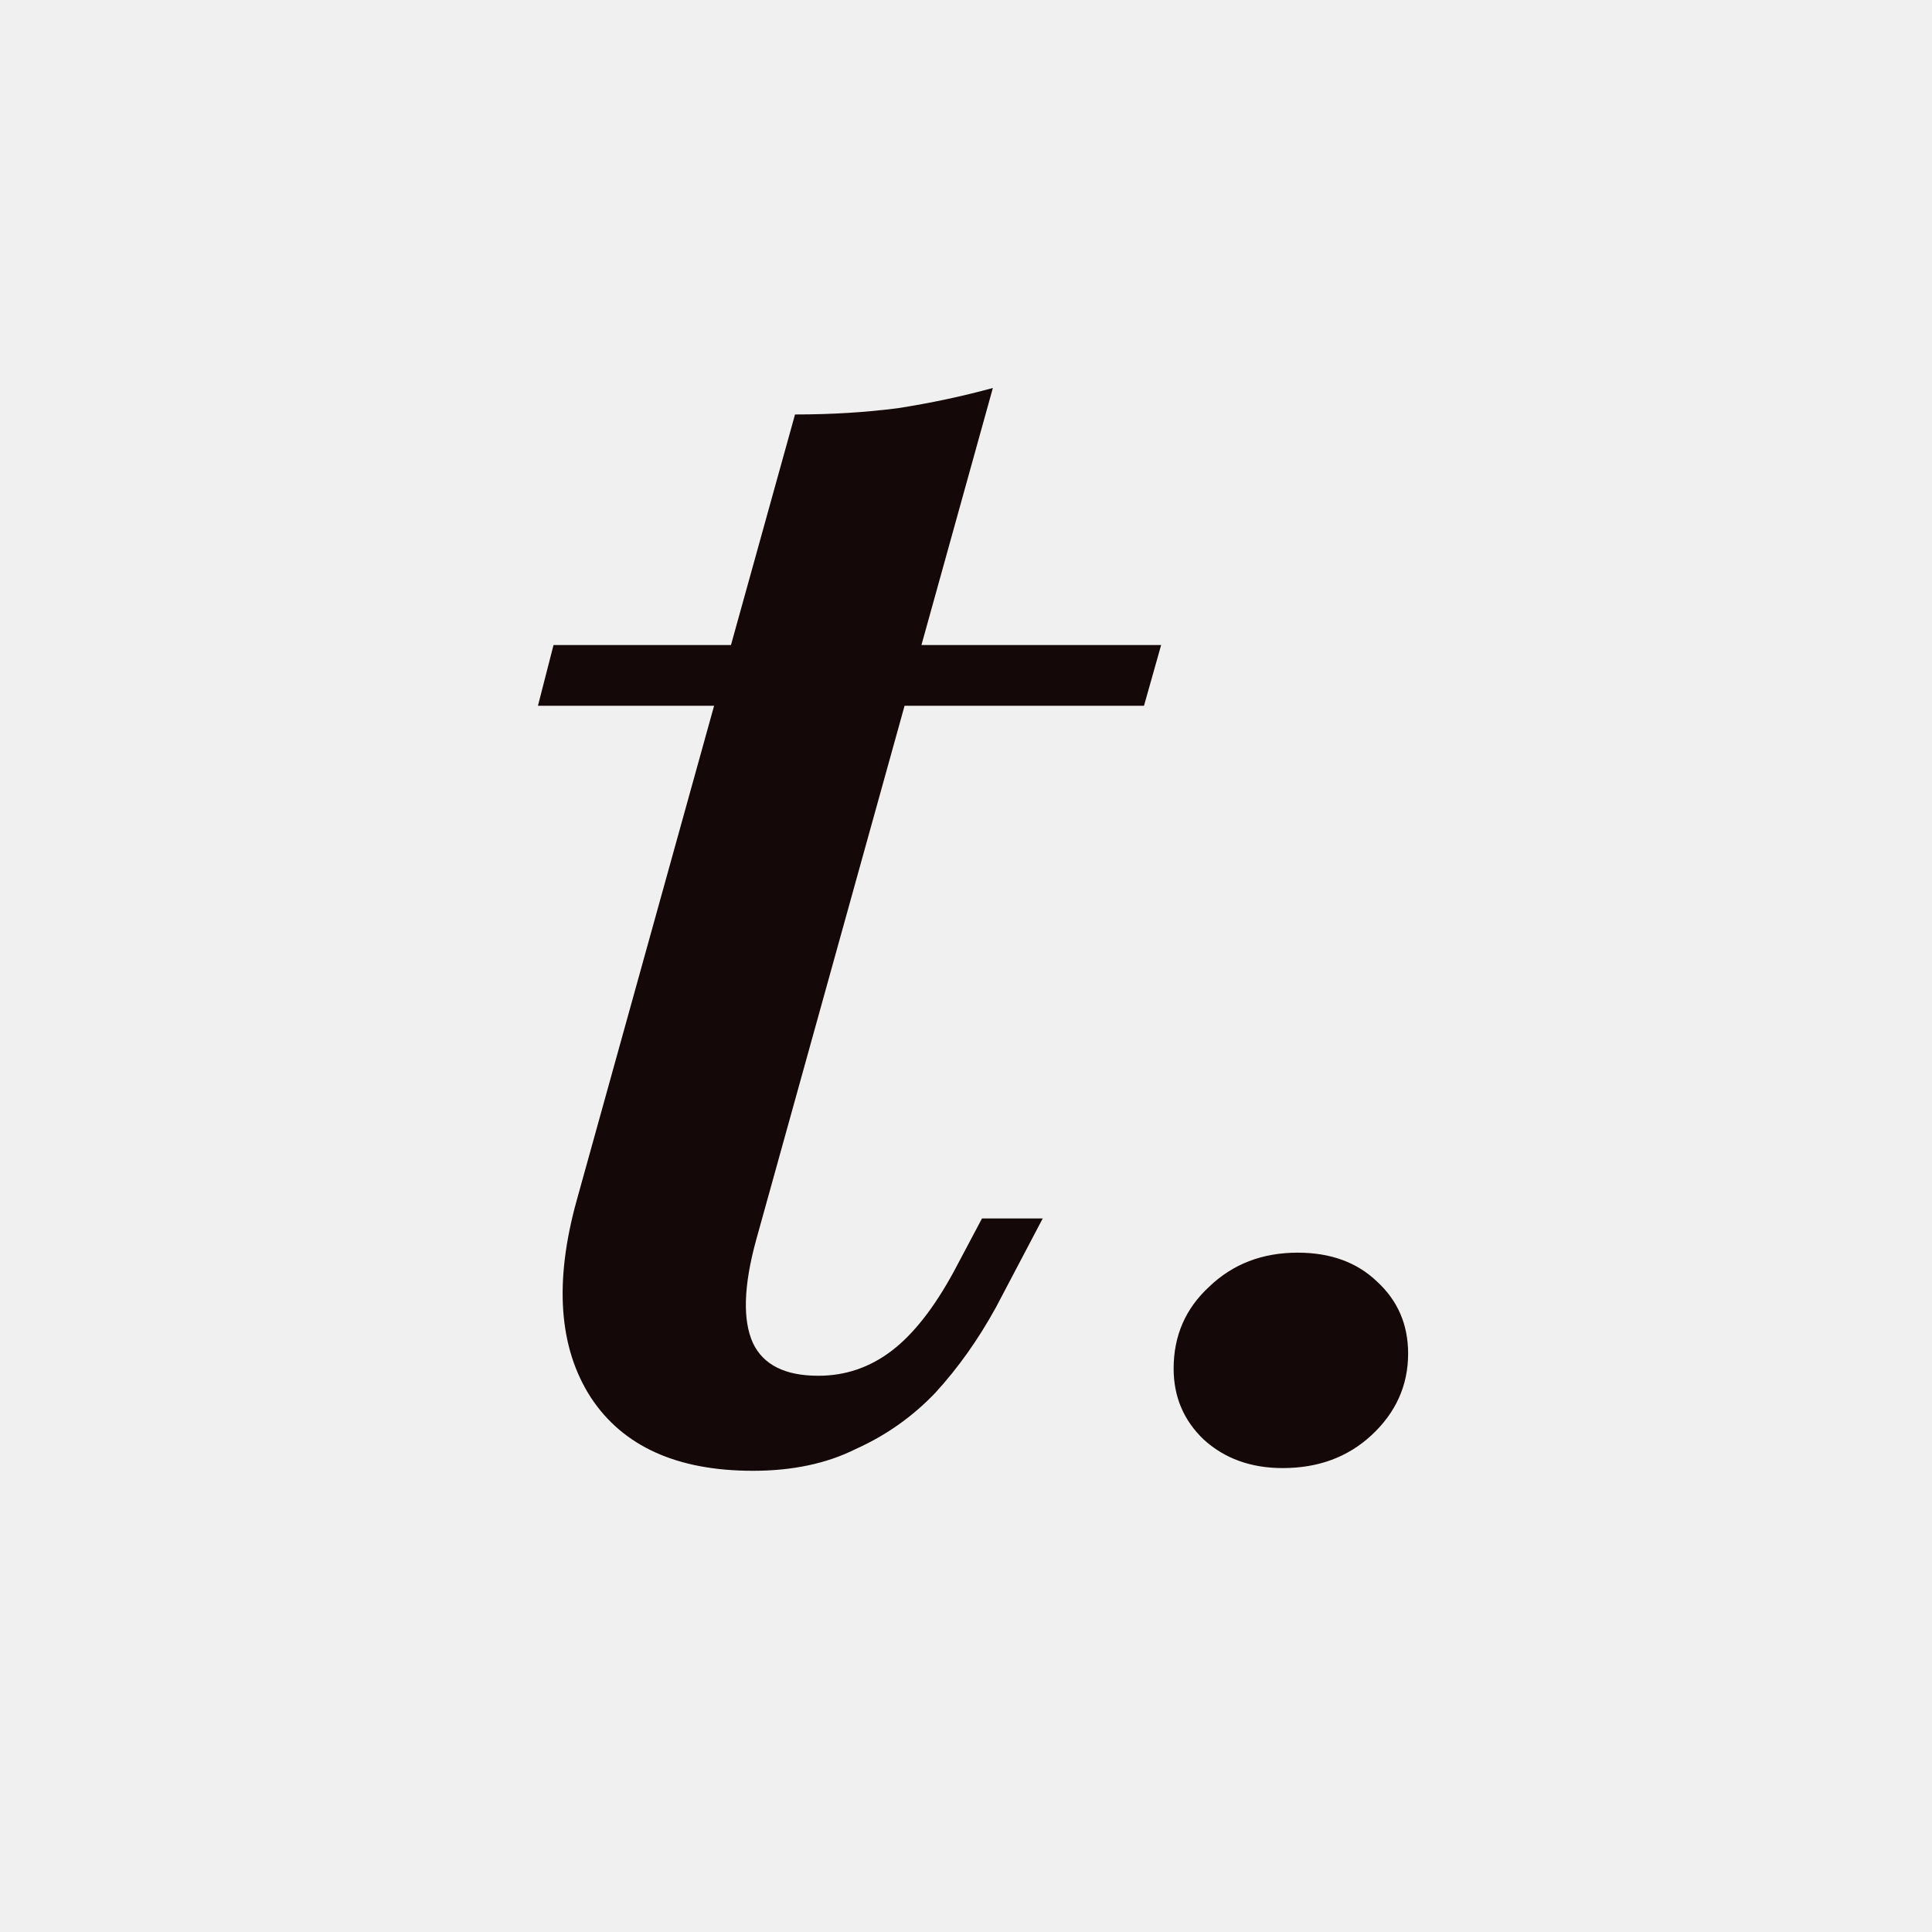
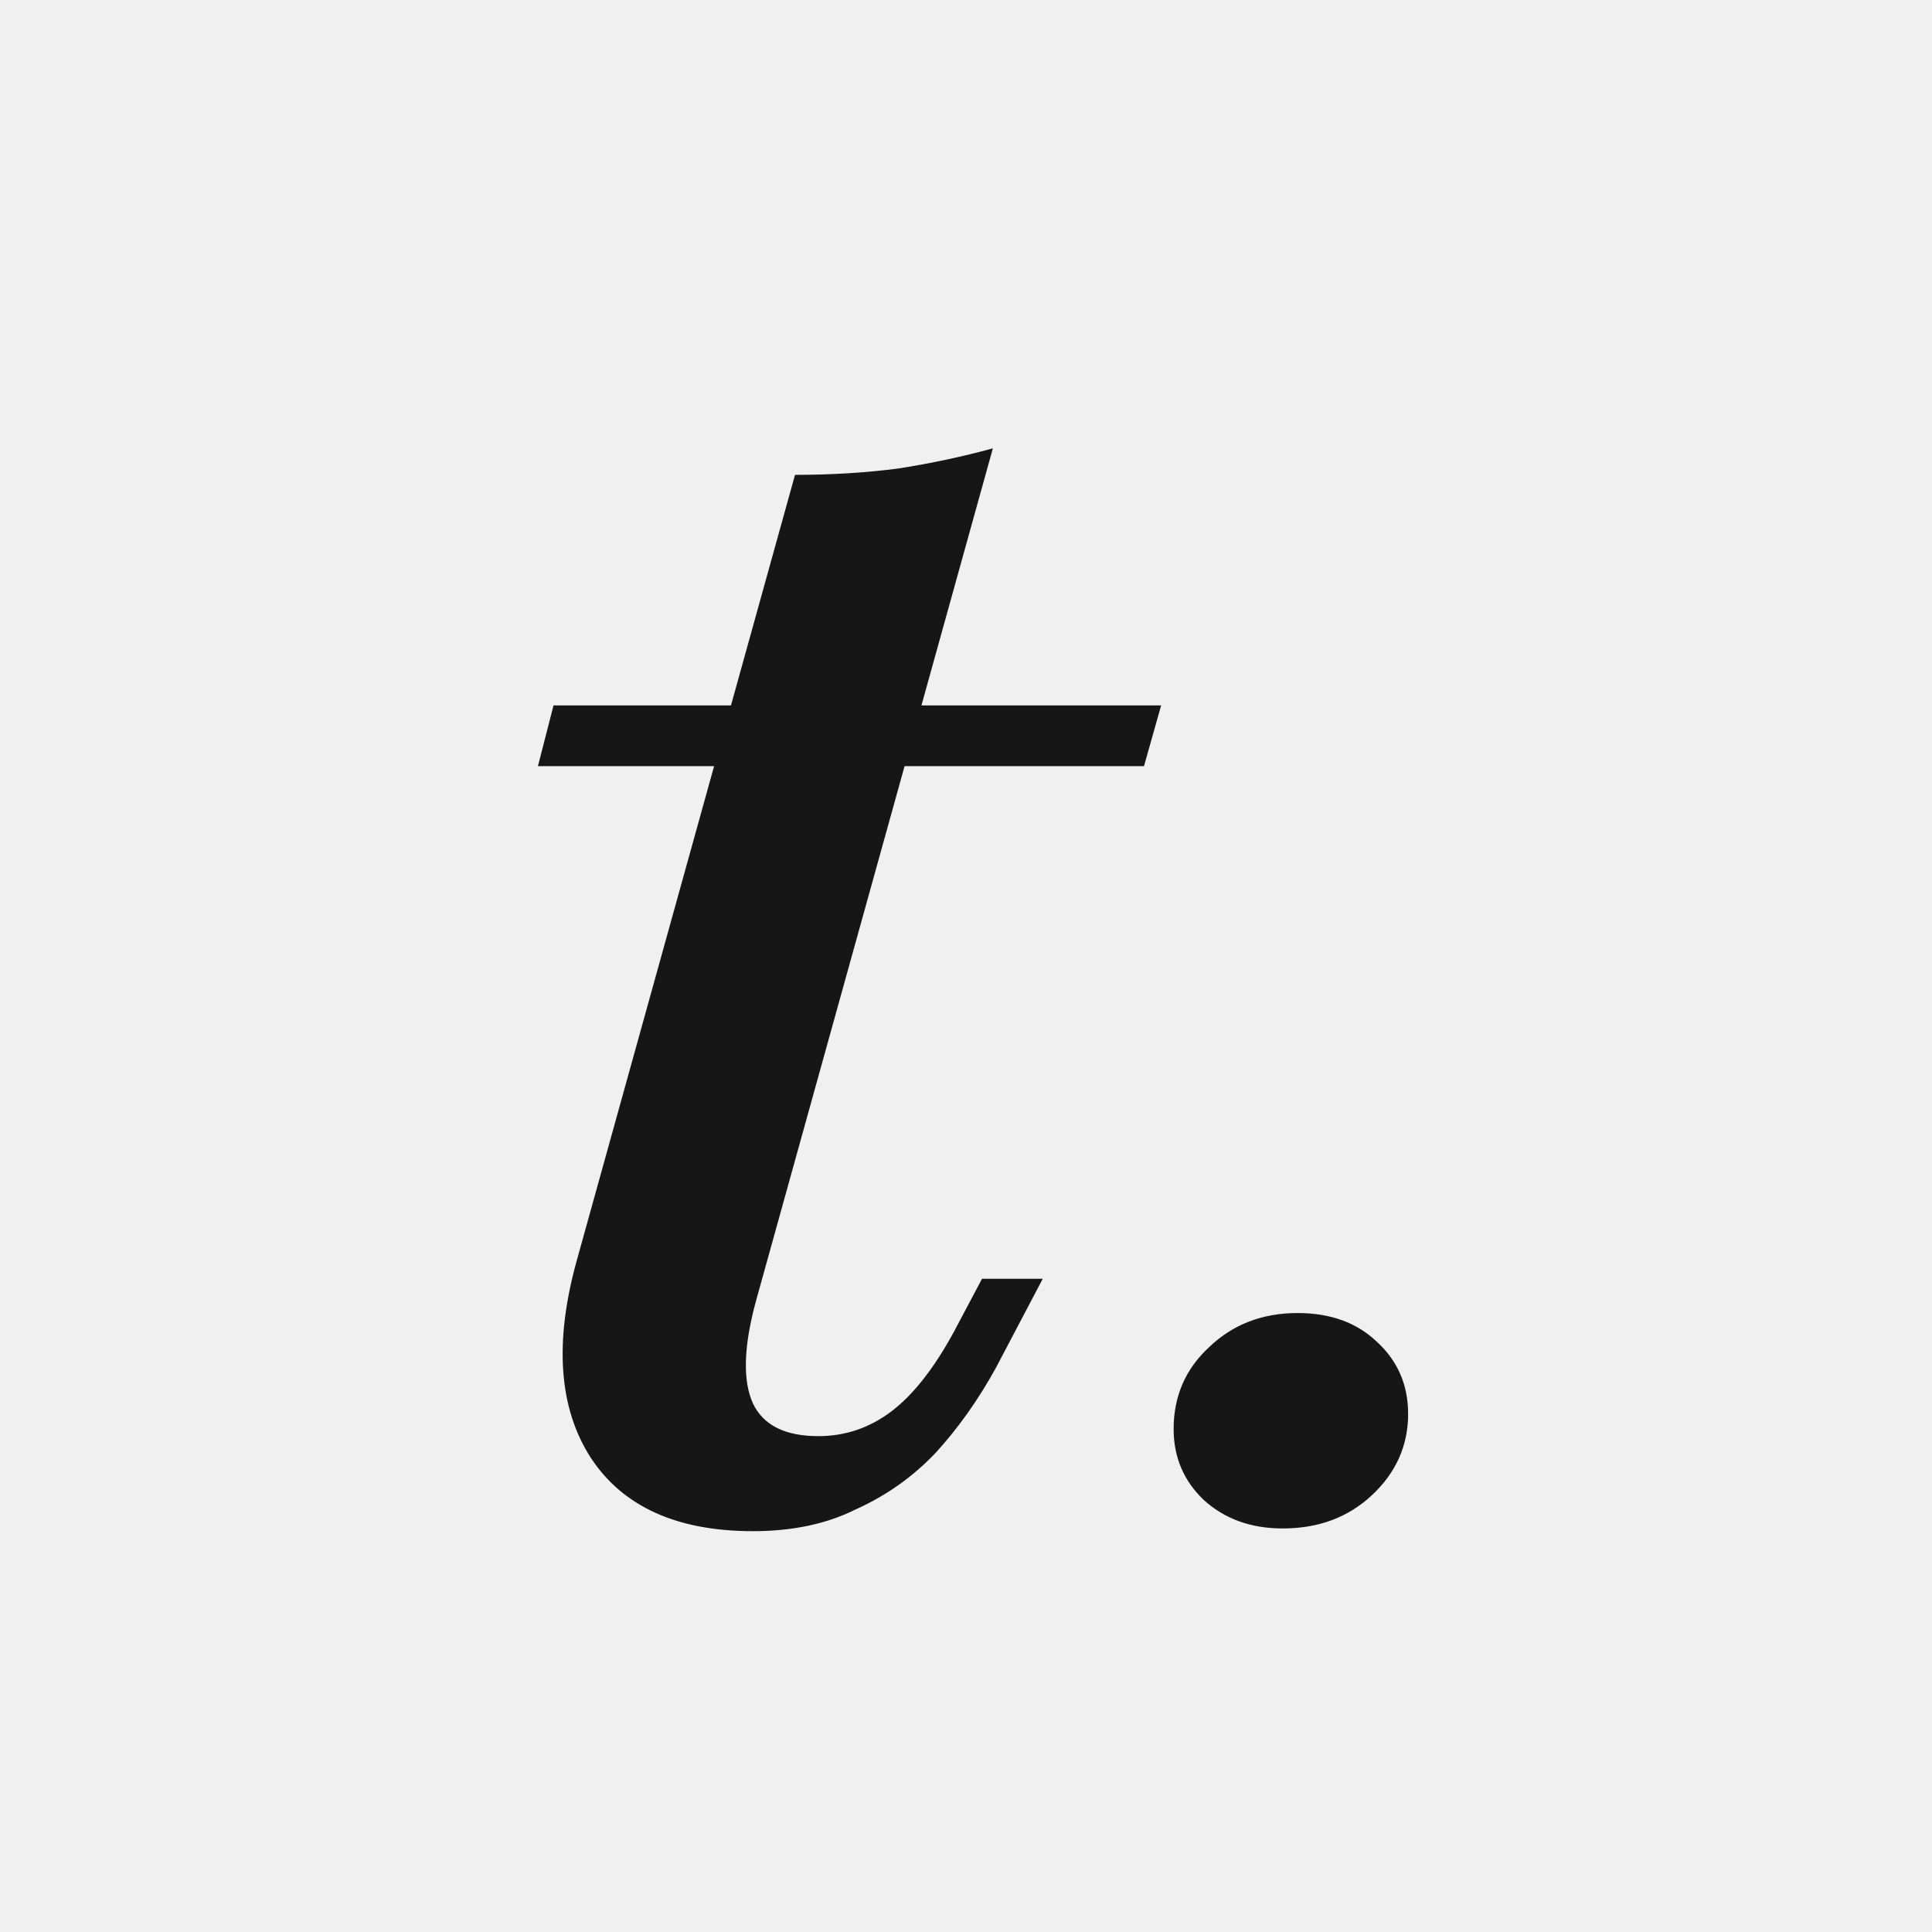
<svg xmlns="http://www.w3.org/2000/svg" version="1.1" width="1000" height="1000">
  <style>
    #light-icon {
      display: inline;
    }
    #dark-icon {
      display: none;
    }

    @media (prefers-color-scheme: dark) {
      #light-icon {
        display: none;
      }
      #dark-icon {
        display: inline;
      }
    }
  </style>
  <g id="light-icon">
    <svg version="1.1" width="1000" height="1000">
      <g>
        <g transform="matrix(31.25,0,0,31.25,0,0)">
          <svg version="1.1" width="32" height="32">
            <svg width="32" height="32" viewBox="0 0 32 32" fill="none">
              <g clip-path="url(#clip0_2002_12)">
-                 <path d="M12.471 24.361C11.215 24.361 10.32 23.957 9.787 23.148C9.254 22.323 9.176 21.23 9.555 19.871L13.168 6.865C13.77 6.865 14.338 6.83 14.871 6.761C15.421 6.675 15.946 6.563 16.445 6.426L12.523 20.542C12.316 21.299 12.299 21.867 12.471 22.245C12.643 22.607 13.004 22.787 13.555 22.787C14.002 22.787 14.406 22.649 14.768 22.374C15.129 22.099 15.473 21.66 15.8 21.058L16.265 20.181H17.271L16.497 21.652C16.204 22.185 15.869 22.658 15.49 23.071C15.112 23.467 14.673 23.776 14.174 24C13.693 24.241 13.125 24.361 12.471 24.361ZM8.91 11.69L9.168 10.684H19.232L18.948 11.69H8.91ZM21.246 24.316C20.719 24.316 20.282 24.158 19.936 23.842C19.605 23.526 19.439 23.134 19.439 22.668C19.439 22.126 19.635 21.674 20.027 21.313C20.418 20.937 20.907 20.748 21.494 20.748C22.036 20.748 22.473 20.907 22.804 21.223C23.15 21.539 23.323 21.938 23.323 22.419C23.323 22.946 23.12 23.398 22.714 23.774C22.322 24.136 21.833 24.316 21.246 24.316Z" fill="#150808" />
+                 <path d="M12.471 25.361C11.215 25.361 10.32 24.957 9.787 24.148C9.254 23.323 9.176 22.23 9.555 20.871L13.168 7.865C13.77 7.865 14.338 7.83 14.871 7.761C15.421 7.675 15.946 7.563 16.445 7.426L12.523 21.542C12.316 22.299 12.299 22.867 12.471 23.245C12.643 23.607 13.004 23.787 13.555 23.787C14.002 23.787 14.406 23.649 14.768 23.374C15.129 23.099 15.473 22.66 15.8 22.058L16.265 21.181H17.271L16.497 22.652C16.204 23.185 15.869 23.658 15.49 24.071C15.112 24.467 14.673 24.776 14.174 25C13.693 25.241 13.125 25.361 12.471 25.361ZM8.91 12.69L9.168 11.684H19.232L18.948 12.69H8.91ZM21.246 25.316C20.719 25.316 20.282 25.158 19.936 24.842C19.605 24.526 19.439 24.134 19.439 23.668C19.439 23.126 19.635 22.674 20.027 22.313C20.418 21.937 20.907 21.748 21.494 21.748C22.036 21.748 22.473 21.907 22.804 22.223C23.15 22.539 23.323 22.938 23.323 23.419C23.323 23.946 23.12 24.398 22.714 24.774C22.322 25.136 21.833 25.316 21.246 25.316Z" fill="#161616" />
              </g>
              <defs>
                <clipPath id="clip0_2002_12">
                  <rect width="32" height="32" rx="8" fill="white" />
                </clipPath>
              </defs>
            </svg>
          </svg>
        </g>
      </g>
    </svg>
  </g>
  <g id="dark-icon">
    <svg version="1.1" width="1000" height="1000">
      <g>
        <g transform="matrix(31.25,0,0,31.25,0,0)">
          <svg version="1.1" width="32" height="32">
            <svg width="32" height="32" viewBox="0 0 32 32" fill="none">
              <g clip-path="url(#clip0_2002_16)">
-                 <path d="M12.471 24.361C11.215 24.361 10.32 23.957 9.787 23.148C9.254 22.323 9.176 21.23 9.555 19.871L13.168 6.865C13.77 6.865 14.338 6.83 14.871 6.761C15.421 6.675 15.946 6.563 16.445 6.426L12.523 20.542C12.316 21.299 12.299 21.867 12.471 22.245C12.643 22.607 13.004 22.787 13.555 22.787C14.002 22.787 14.406 22.649 14.768 22.374C15.129 22.099 15.473 21.66 15.8 21.058L16.265 20.181H17.271L16.497 21.652C16.204 22.185 15.869 22.658 15.49 23.071C15.112 23.467 14.673 23.776 14.174 24C13.693 24.241 13.125 24.361 12.471 24.361ZM8.91 11.69L9.168 10.684H19.232L18.948 11.69H8.91ZM21.246 24.316C20.719 24.316 20.282 24.158 19.936 23.842C19.605 23.526 19.439 23.134 19.439 22.668C19.439 22.126 19.635 21.674 20.027 21.313C20.418 20.937 20.907 20.748 21.494 20.748C22.036 20.748 22.473 20.907 22.804 21.223C23.15 21.539 23.323 21.938 23.323 22.419C23.323 22.946 23.12 23.398 22.714 23.774C22.322 24.136 21.833 24.316 21.246 24.316Z" fill="#FEFCFC" />
+                 <path d="M12.471 25.361C11.215 25.361 10.32 24.957 9.787 24.148C9.254 23.323 9.176 22.23 9.555 20.871L13.168 7.865C13.77 7.865 14.338 7.83 14.871 7.761C15.421 7.675 15.946 7.563 16.445 7.426L12.523 21.542C12.316 22.299 12.299 22.867 12.471 23.245C12.643 23.607 13.004 23.787 13.555 23.787C14.002 23.787 14.406 23.649 14.768 23.374C15.129 23.099 15.473 22.66 15.8 22.058L16.265 21.181H17.271L16.497 22.652C16.204 23.185 15.869 23.658 15.49 24.071C15.112 24.467 14.673 24.776 14.174 25C13.693 25.241 13.125 25.361 12.471 25.361ZM8.91 12.69L9.168 11.684H19.232L18.948 12.69H8.91ZM21.246 25.316C20.719 25.316 20.282 25.158 19.936 24.842C19.605 24.526 19.439 24.134 19.439 23.668C19.439 23.126 19.635 22.674 20.027 22.313C20.418 21.937 20.907 21.748 21.494 21.748C22.036 21.748 22.473 21.907 22.804 22.223C23.15 22.539 23.323 22.938 23.323 23.419C23.323 23.946 23.12 24.398 22.714 24.774C22.322 25.136 21.833 25.316 21.246 25.316Z" fill="#F8F8F8" />
              </g>
              <defs>
                <clipPath id="clip0_2002_16">
                  <rect width="32" height="32" rx="8" fill="white" />
                </clipPath>
              </defs>
            </svg>
          </svg>
        </g>
      </g>
    </svg>
  </g>
</svg>
